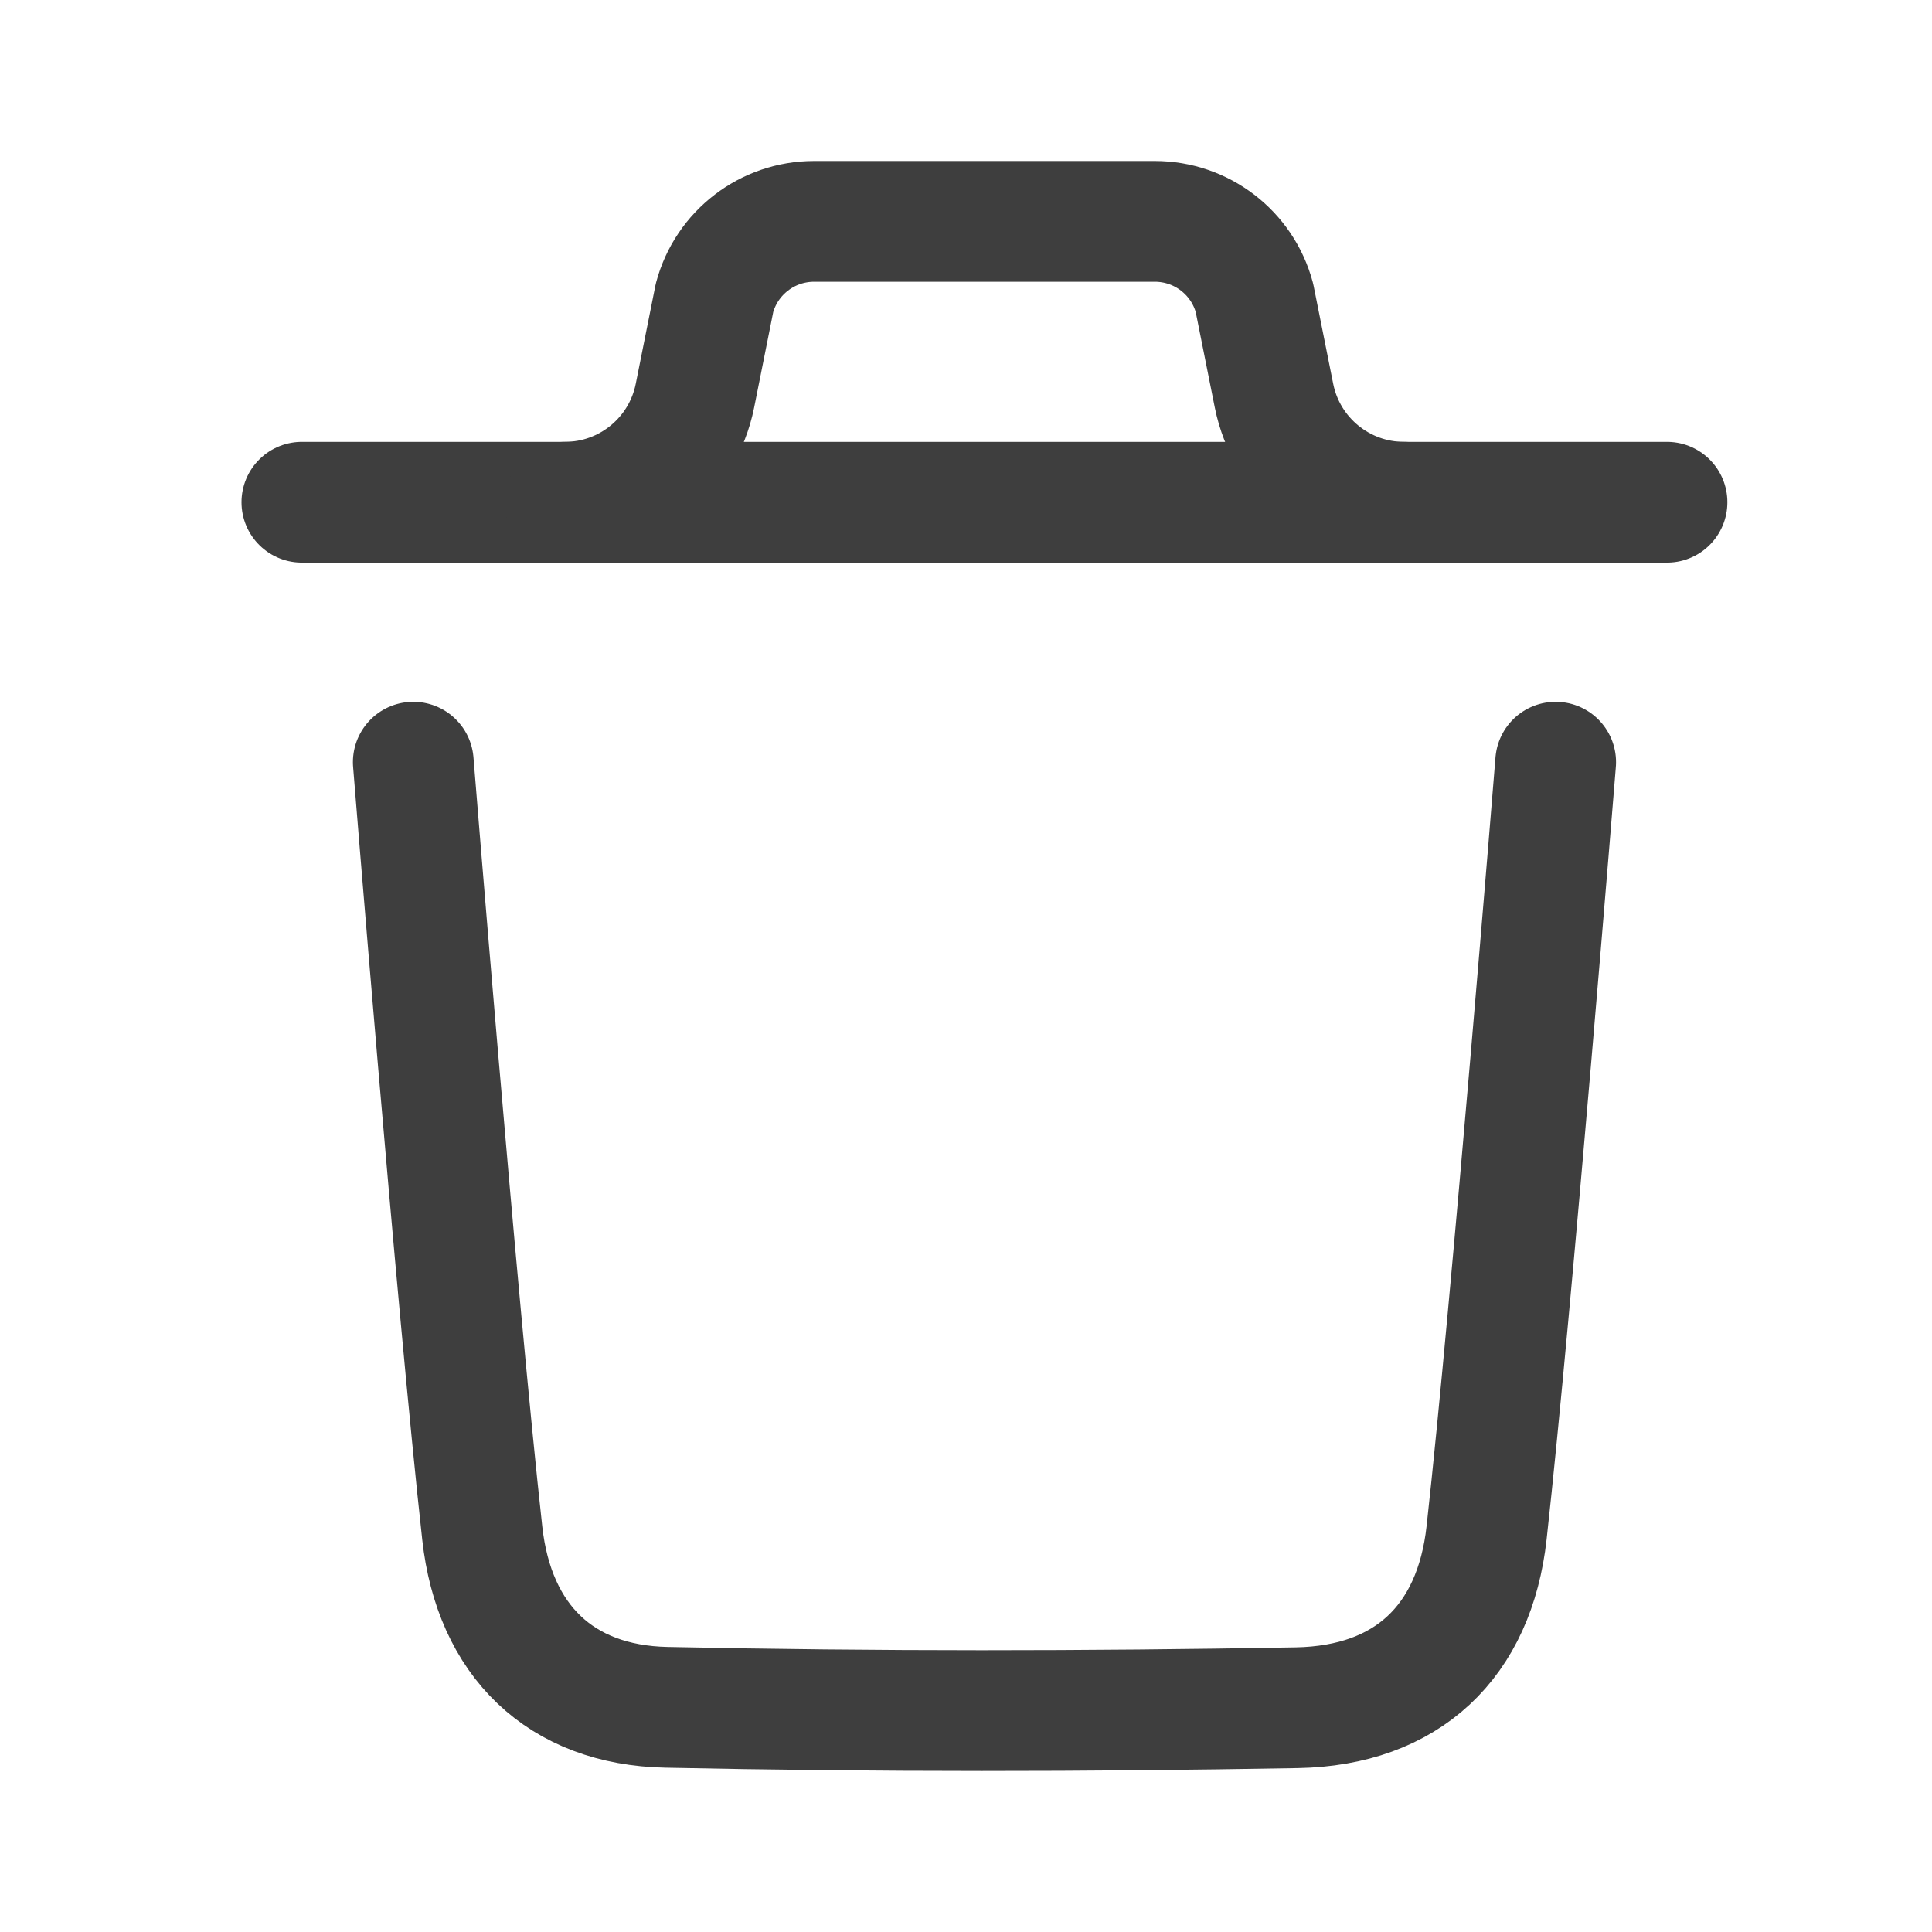
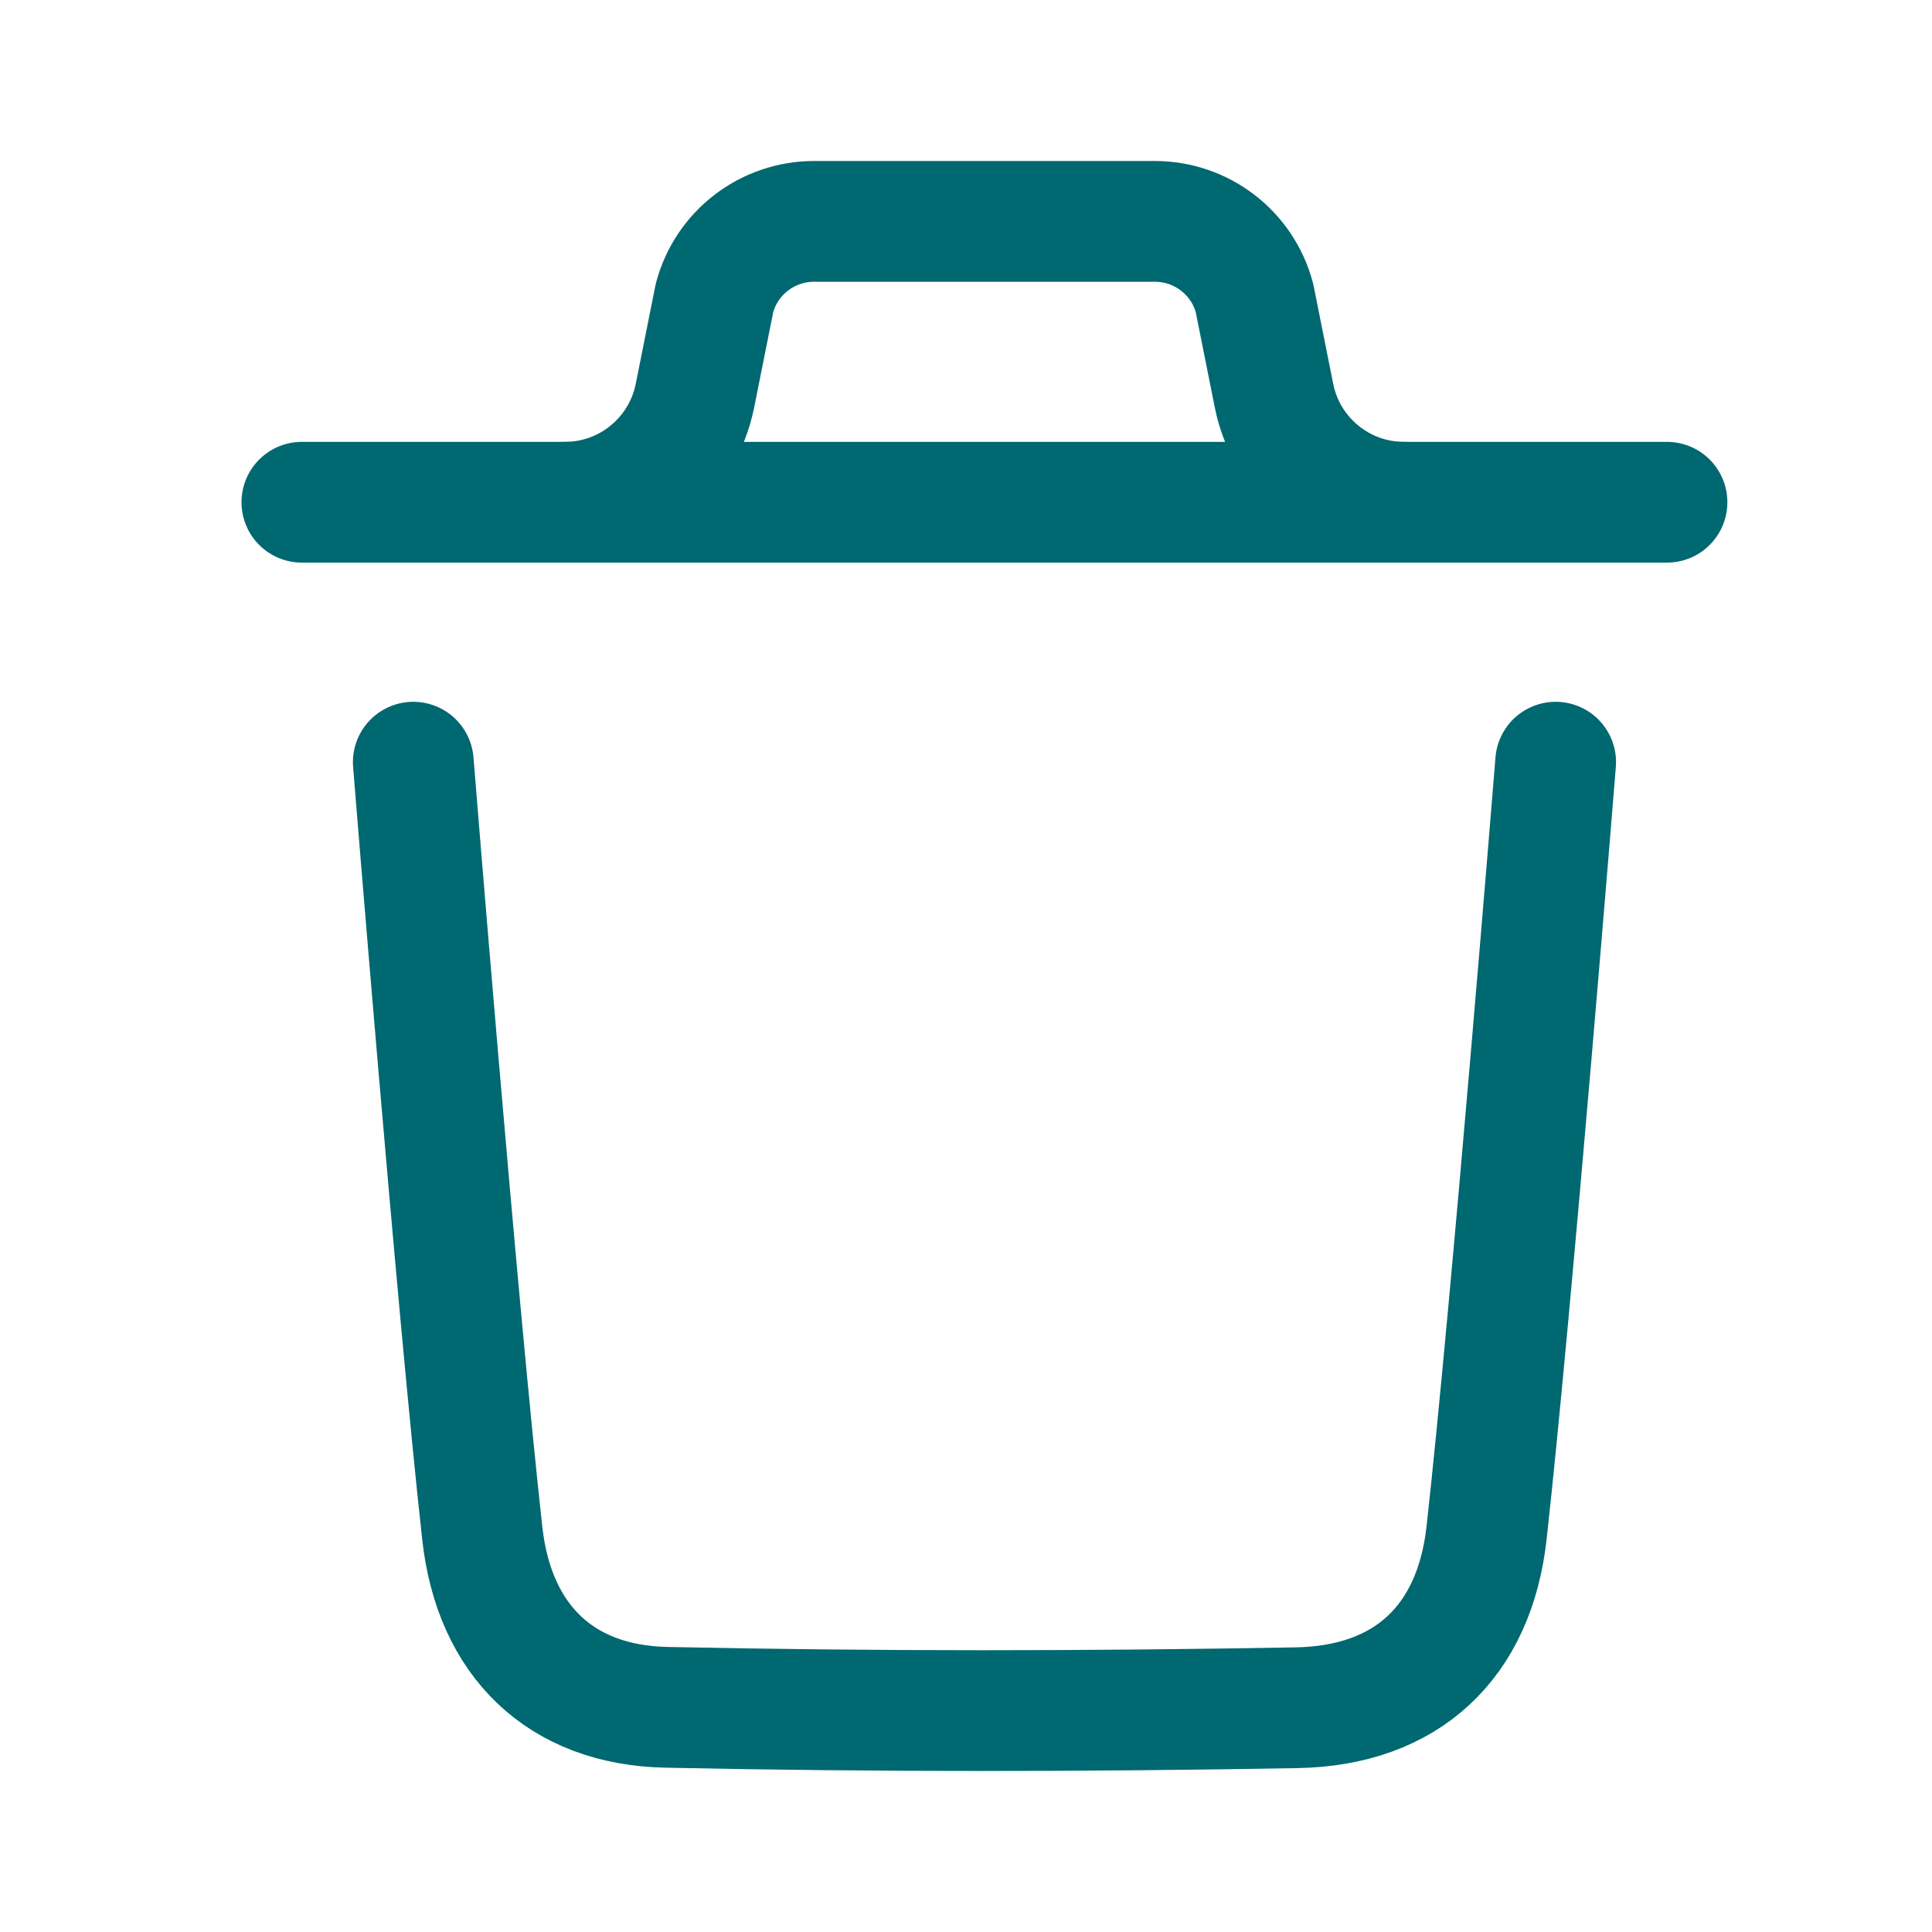
<svg xmlns="http://www.w3.org/2000/svg" width="24" height="24" viewBox="0 0 24 24" fill="none">
-   <path d="M19.325 9.468C19.325 9.468 18.782 16.203 18.467 19.04C18.317 20.395 17.48 21.189 16.109 21.214C13.5 21.261 10.888 21.264 8.28 21.209C6.961 21.182 6.138 20.378 5.991 19.047C5.674 16.185 5.134 9.468 5.134 9.468" stroke="#3E3E3E" stroke-width="1.5" stroke-linecap="round" stroke-linejoin="round" />
-   <path d="M20.708 6.239H3.75" stroke="#3E3E3E" stroke-width="1.5" stroke-linecap="round" stroke-linejoin="round" />
-   <path d="M17.441 6.239C16.656 6.239 15.98 5.684 15.826 4.915L15.583 3.699C15.433 3.138 14.925 2.75 14.346 2.75H10.113C9.534 2.75 9.026 3.138 8.876 3.699L8.633 4.915C8.479 5.684 7.803 6.239 7.018 6.239" stroke="#3E3E3E" stroke-width="1.5" stroke-linecap="round" stroke-linejoin="round" />
+   <path d="M19.325 9.468C19.325 9.468 18.782 16.203 18.467 19.04C18.317 20.395 17.48 21.189 16.109 21.214C13.5 21.261 10.888 21.264 8.28 21.209C6.961 21.182 6.138 20.378 5.991 19.047C5.674 16.185 5.134 9.468 5.134 9.468" stroke="#006870" stroke-width="1.5" stroke-linecap="round" stroke-linejoin="round" />
+   <path d="M20.708 6.239H3.75" stroke="#006870" stroke-width="1.5" stroke-linecap="round" stroke-linejoin="round" />
+   <path d="M17.441 6.239C16.656 6.239 15.98 5.684 15.826 4.915L15.583 3.699C15.433 3.138 14.925 2.75 14.346 2.75H10.113C9.534 2.75 9.026 3.138 8.876 3.699L8.633 4.915C8.479 5.684 7.803 6.239 7.018 6.239" stroke="#006870" stroke-width="1.5" stroke-linecap="round" stroke-linejoin="round" />
</svg>
